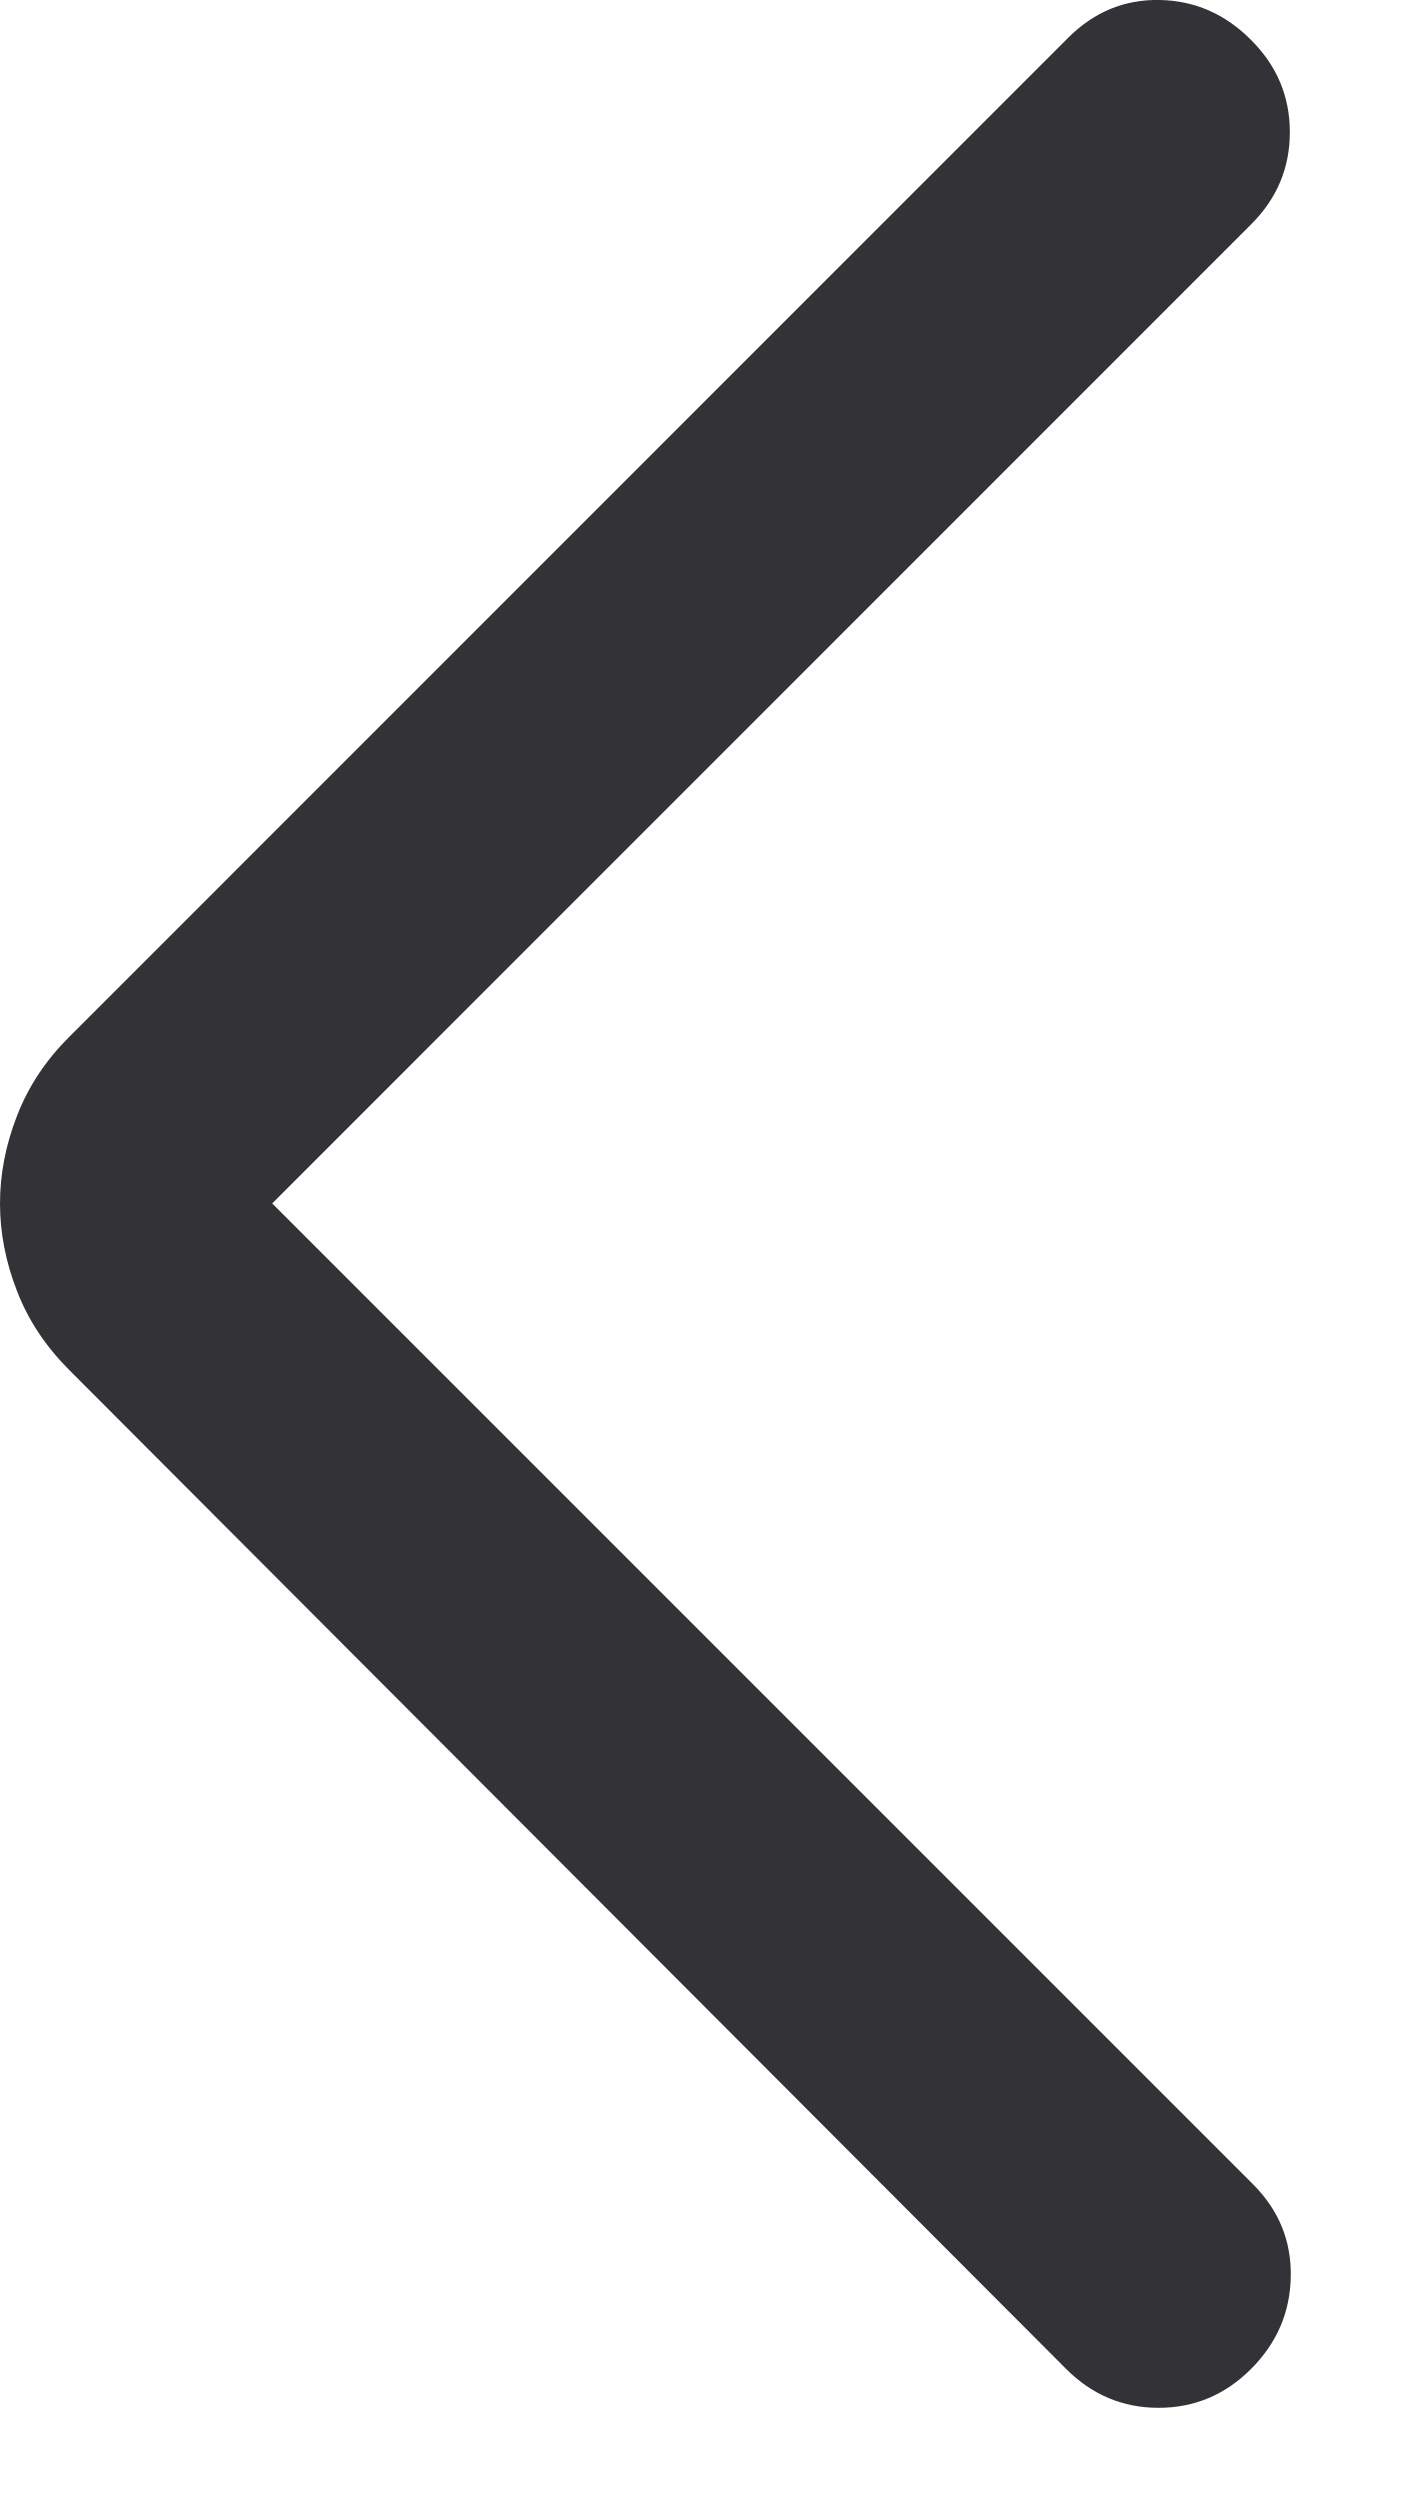
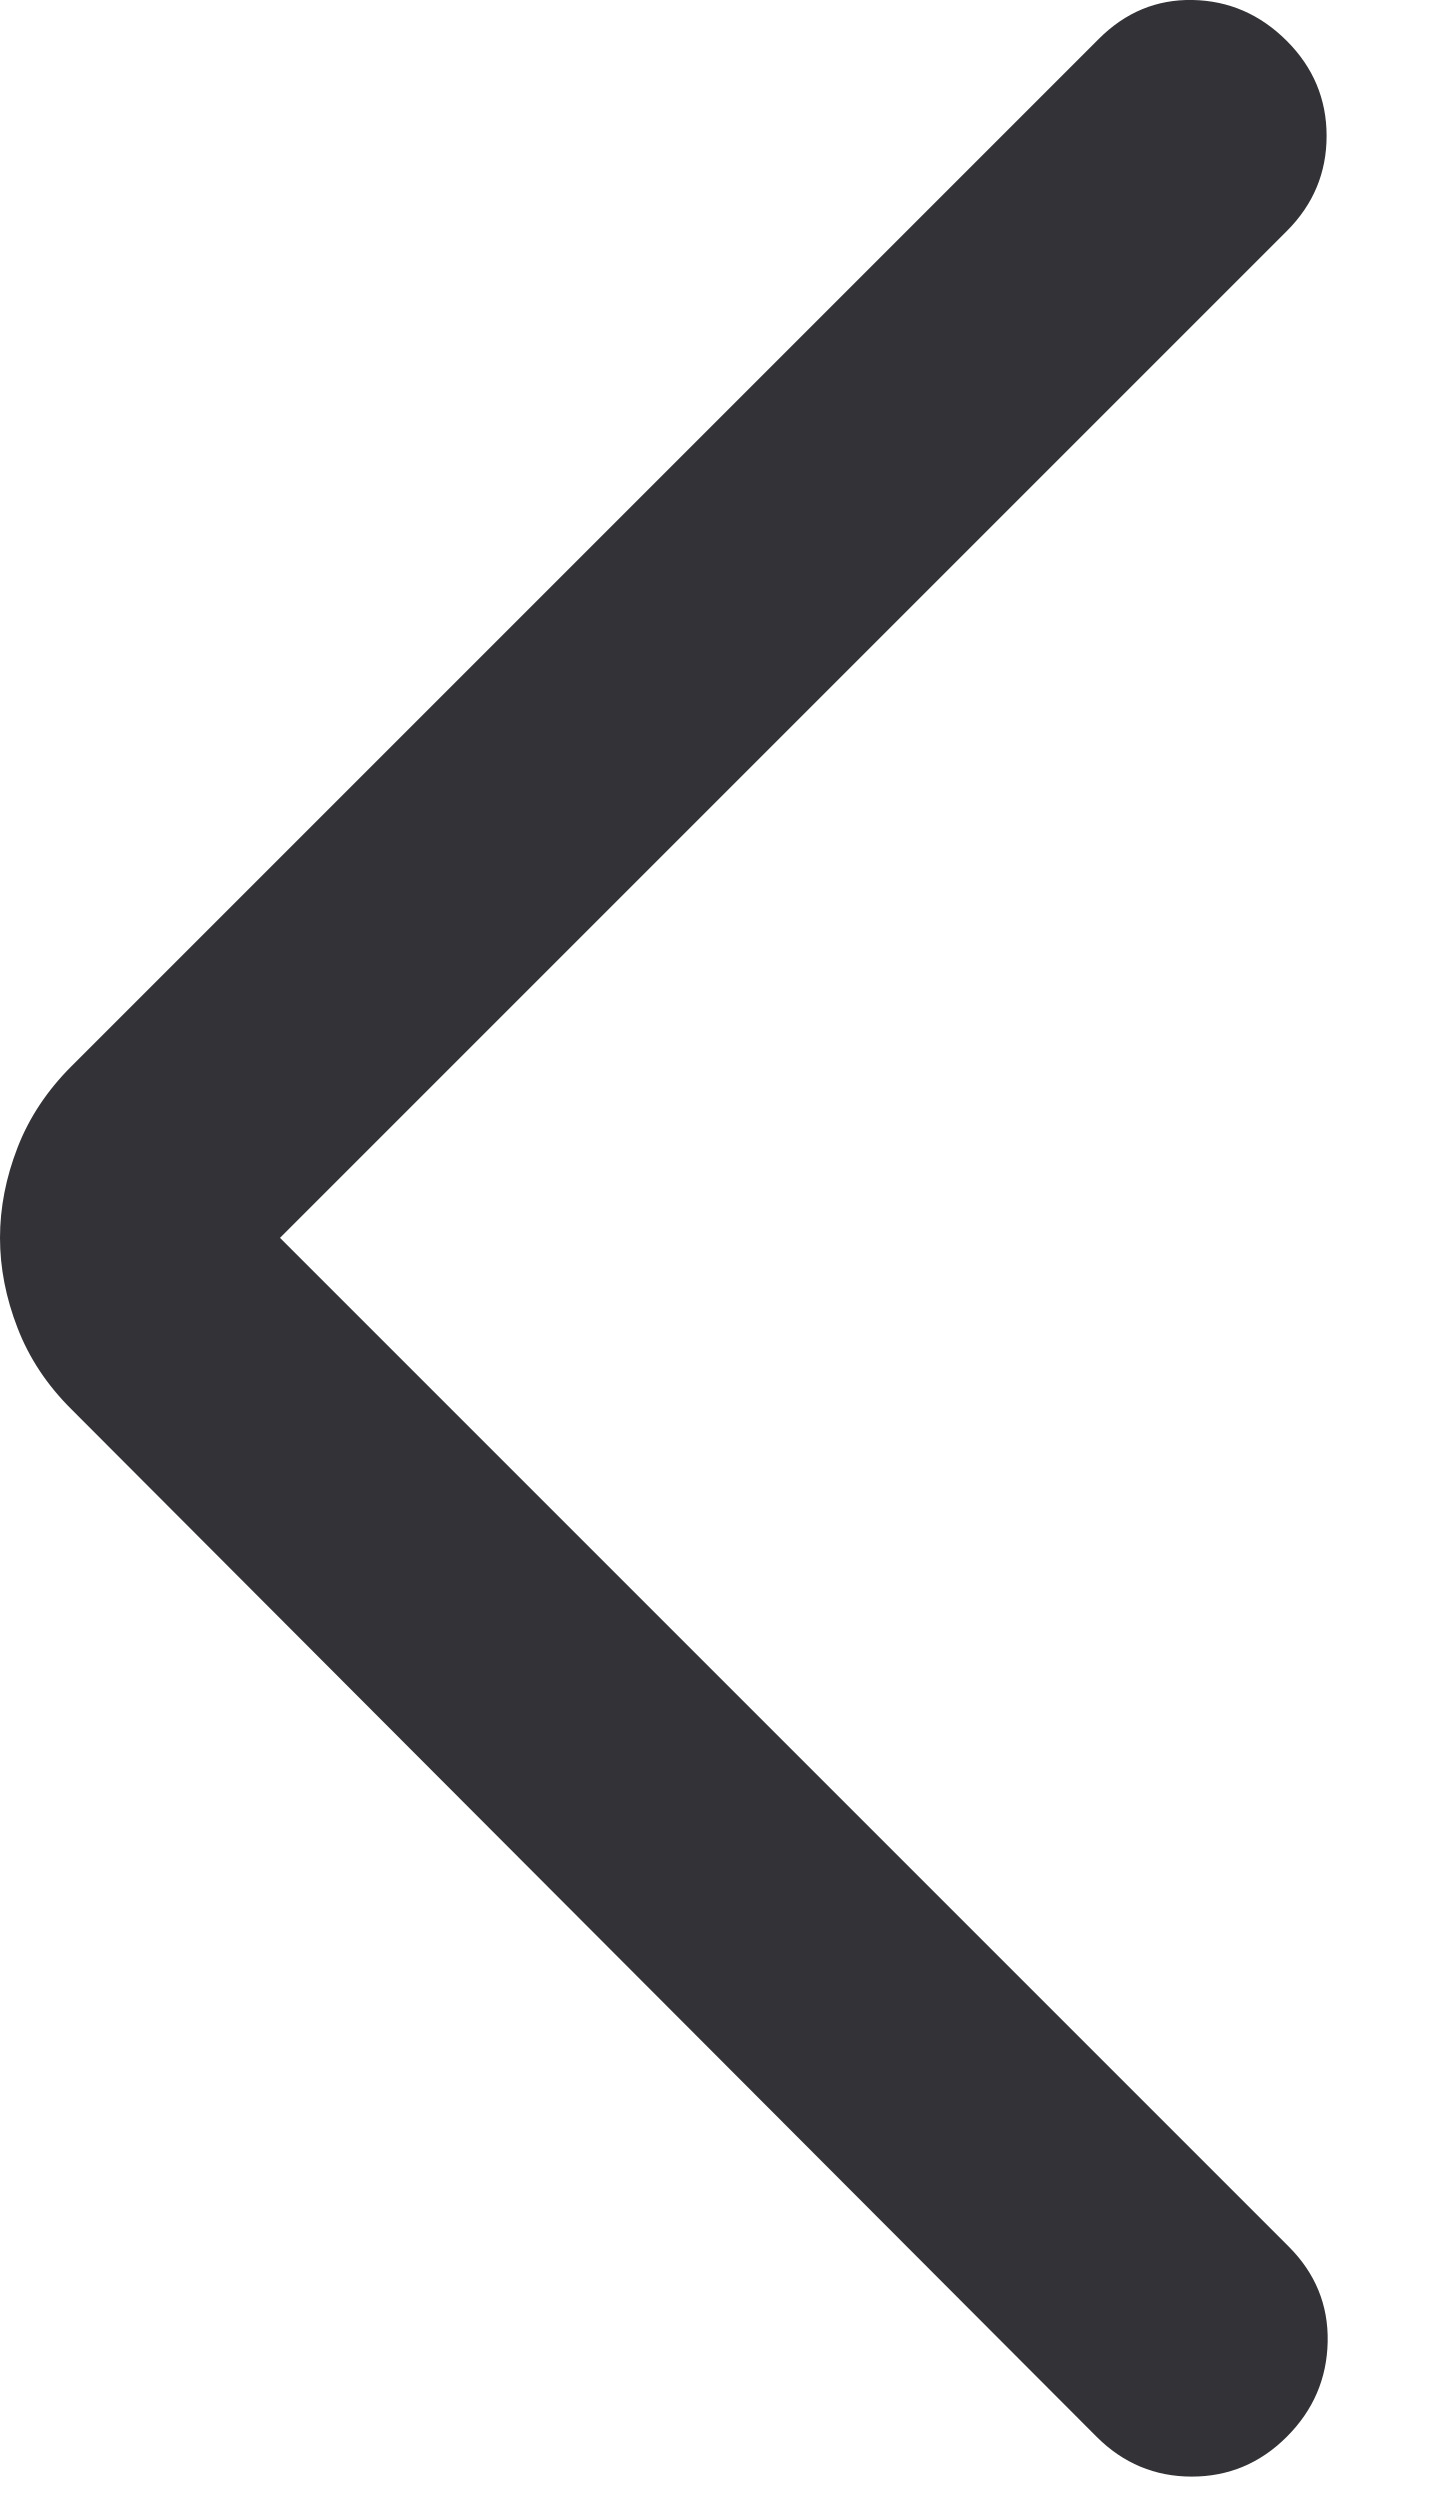
- <svg xmlns="http://www.w3.org/2000/svg" width="9" height="16" viewBox="0 0 9 16" fill="none">
-   <path d="M1.742 7.702L8.019 13.979C8.185 14.145 8.265 14.342 8.261 14.57C8.257 14.799 8.172 14.996 8.006 15.162C7.841 15.327 7.644 15.41 7.415 15.41C7.186 15.41 6.989 15.327 6.824 15.162L0.444 8.769C0.293 8.618 0.181 8.45 0.109 8.263C0.036 8.076 -0 7.889 -0 7.702C-0 7.515 0.036 7.328 0.109 7.141C0.181 6.954 0.293 6.785 0.444 6.635L6.836 0.242C7.002 0.076 7.197 -0.004 7.421 -7.25527e-05C7.646 0.004 7.841 0.089 8.006 0.255C8.172 0.42 8.255 0.617 8.255 0.846C8.255 1.075 8.172 1.272 8.006 1.437L1.742 7.702Z" fill="#333236" />
+ <svg xmlns="http://www.w3.org/2000/svg" width="8" height="14" viewBox="0 0 8 14" fill="none">
+   <path d="M1.568 6.932L7.217 12.581C7.366 12.73 7.439 12.908 7.435 13.113C7.431 13.319 7.355 13.497 7.206 13.646C7.057 13.795 6.879 13.869 6.674 13.869C6.468 13.869 6.29 13.795 6.141 13.646L0.4 7.892C0.264 7.757 0.163 7.605 0.098 7.436C0.033 7.268 -1.22954e-06 7.1 -1.21483e-06 6.932C-1.20012e-06 6.763 0.033 6.595 0.098 6.427C0.163 6.259 0.264 6.107 0.4 5.971L6.153 0.218C6.302 0.069 6.477 -0.004 6.679 -6.69929e-05C6.881 0.004 7.057 0.08 7.206 0.229C7.355 0.378 7.429 0.556 7.429 0.761C7.429 0.967 7.355 1.145 7.206 1.294L1.568 6.932Z" fill="#333236" />
</svg>
